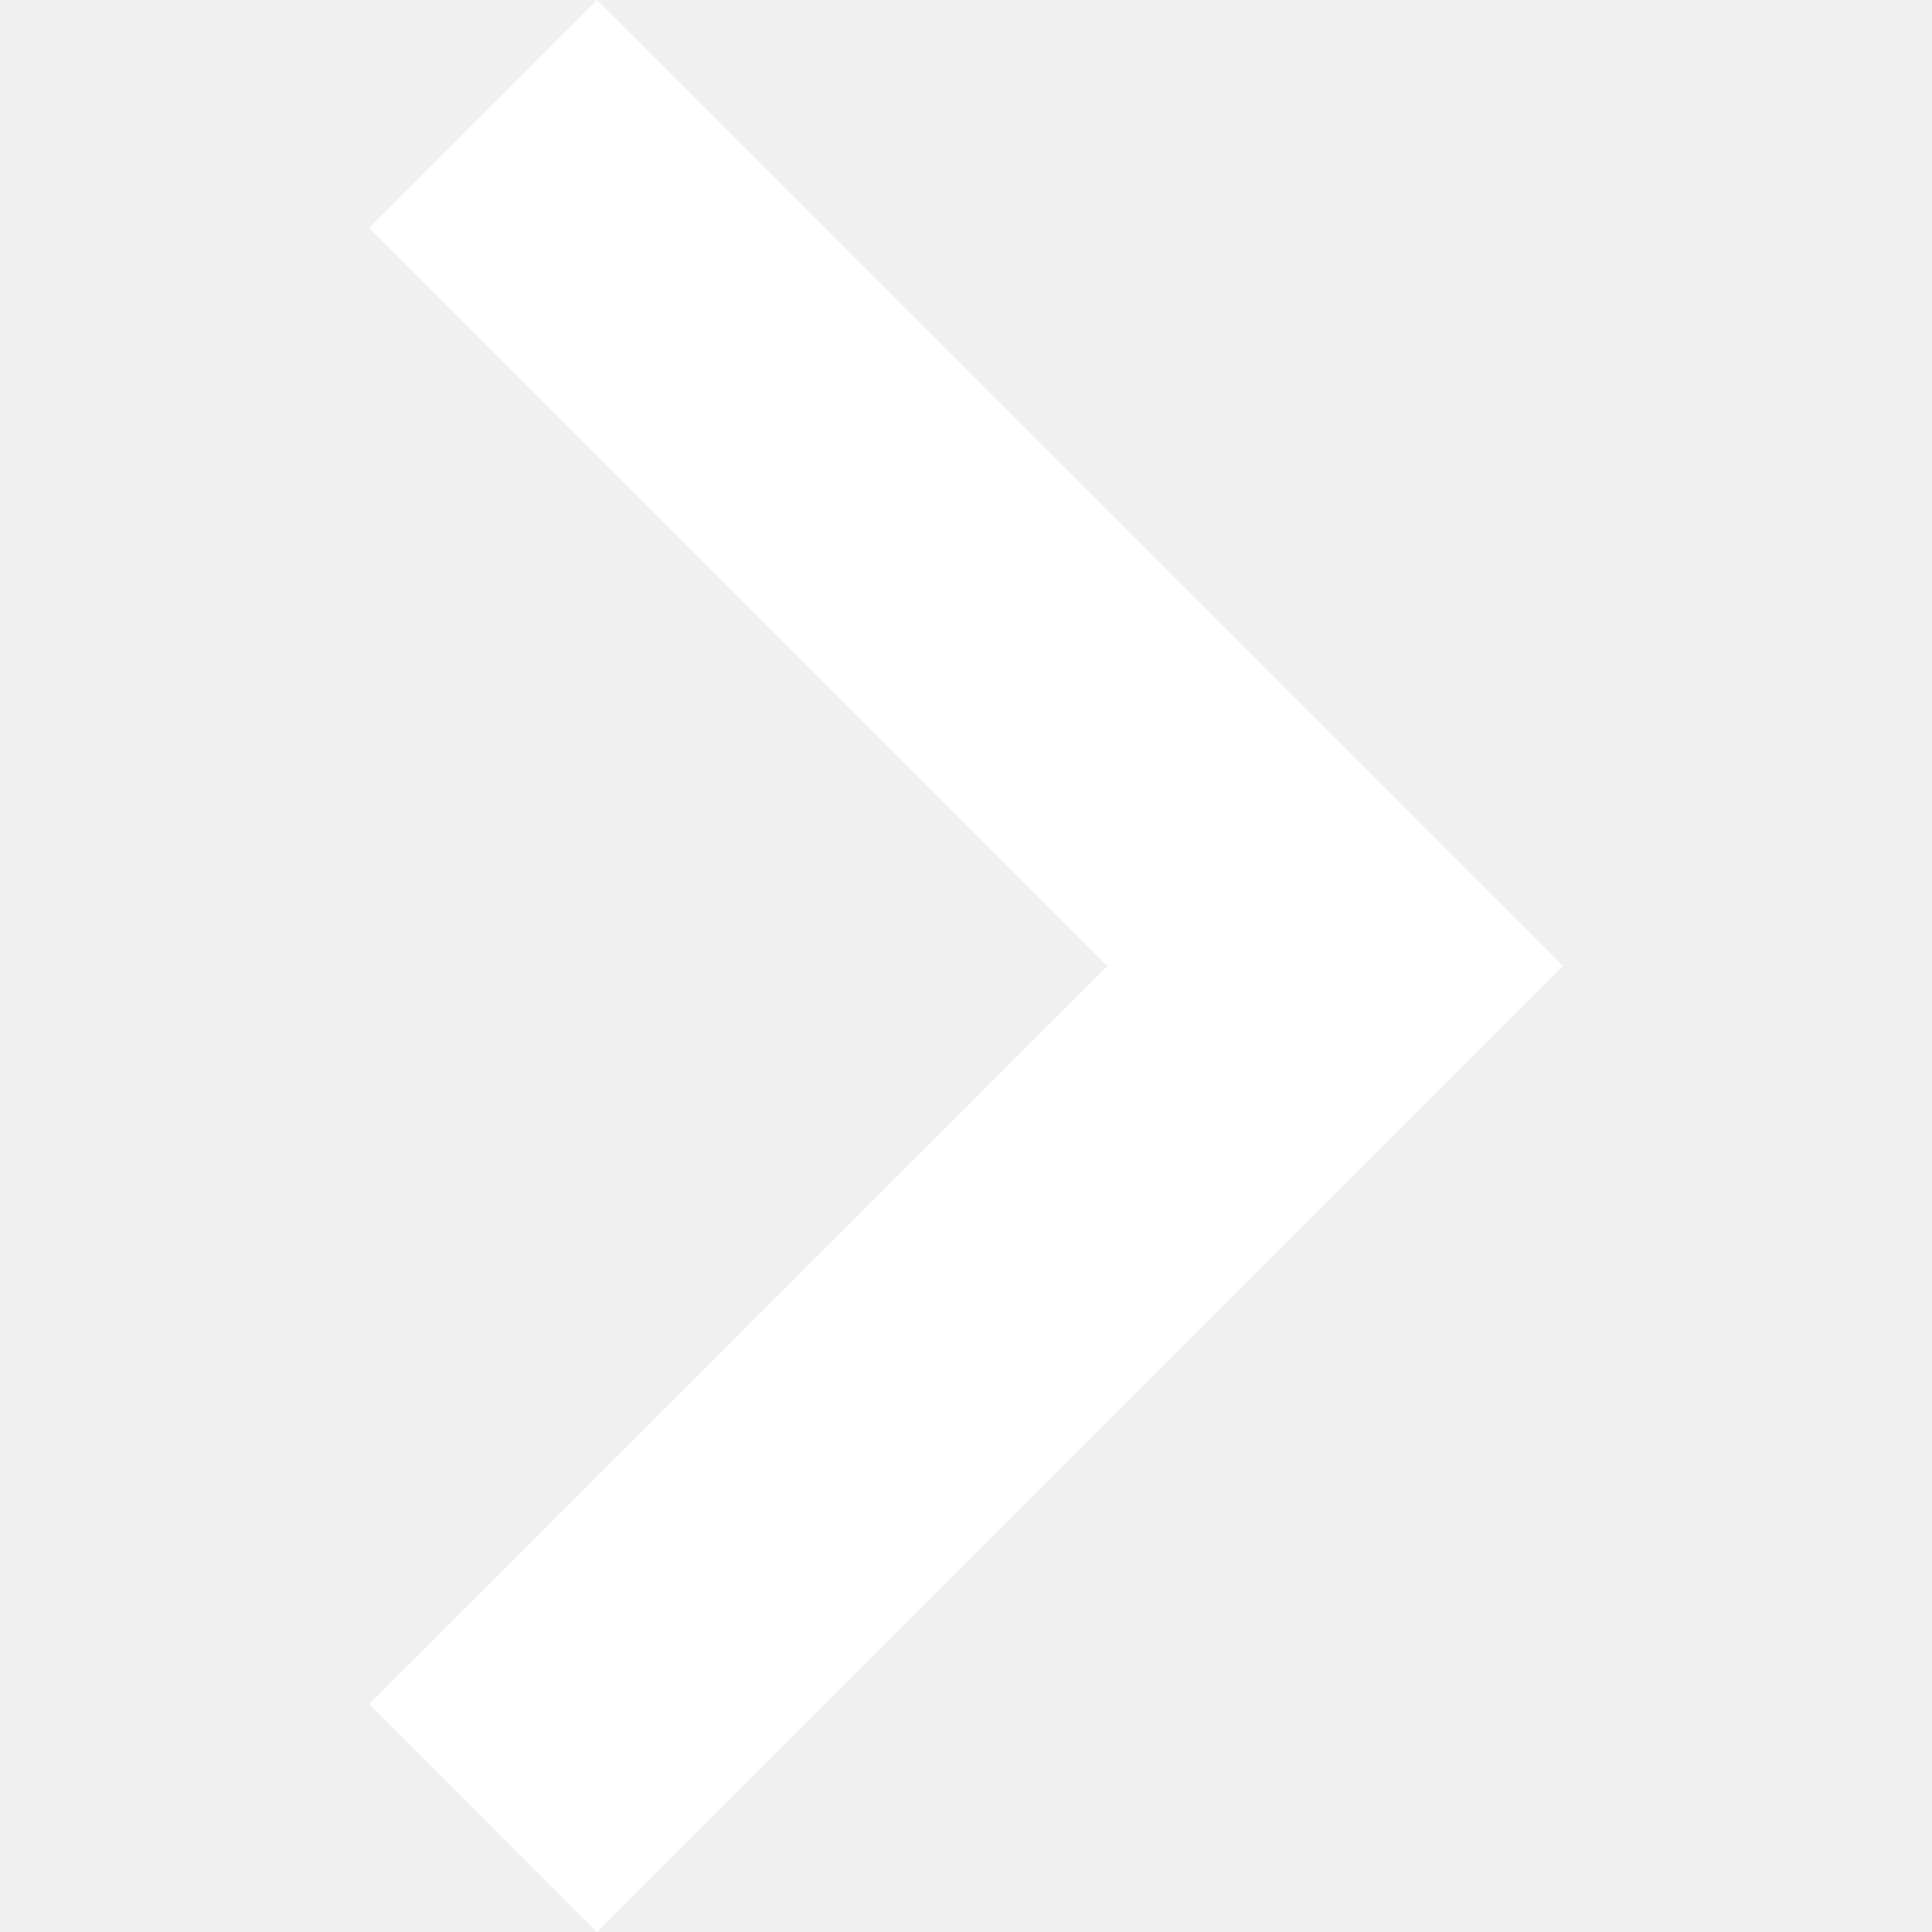
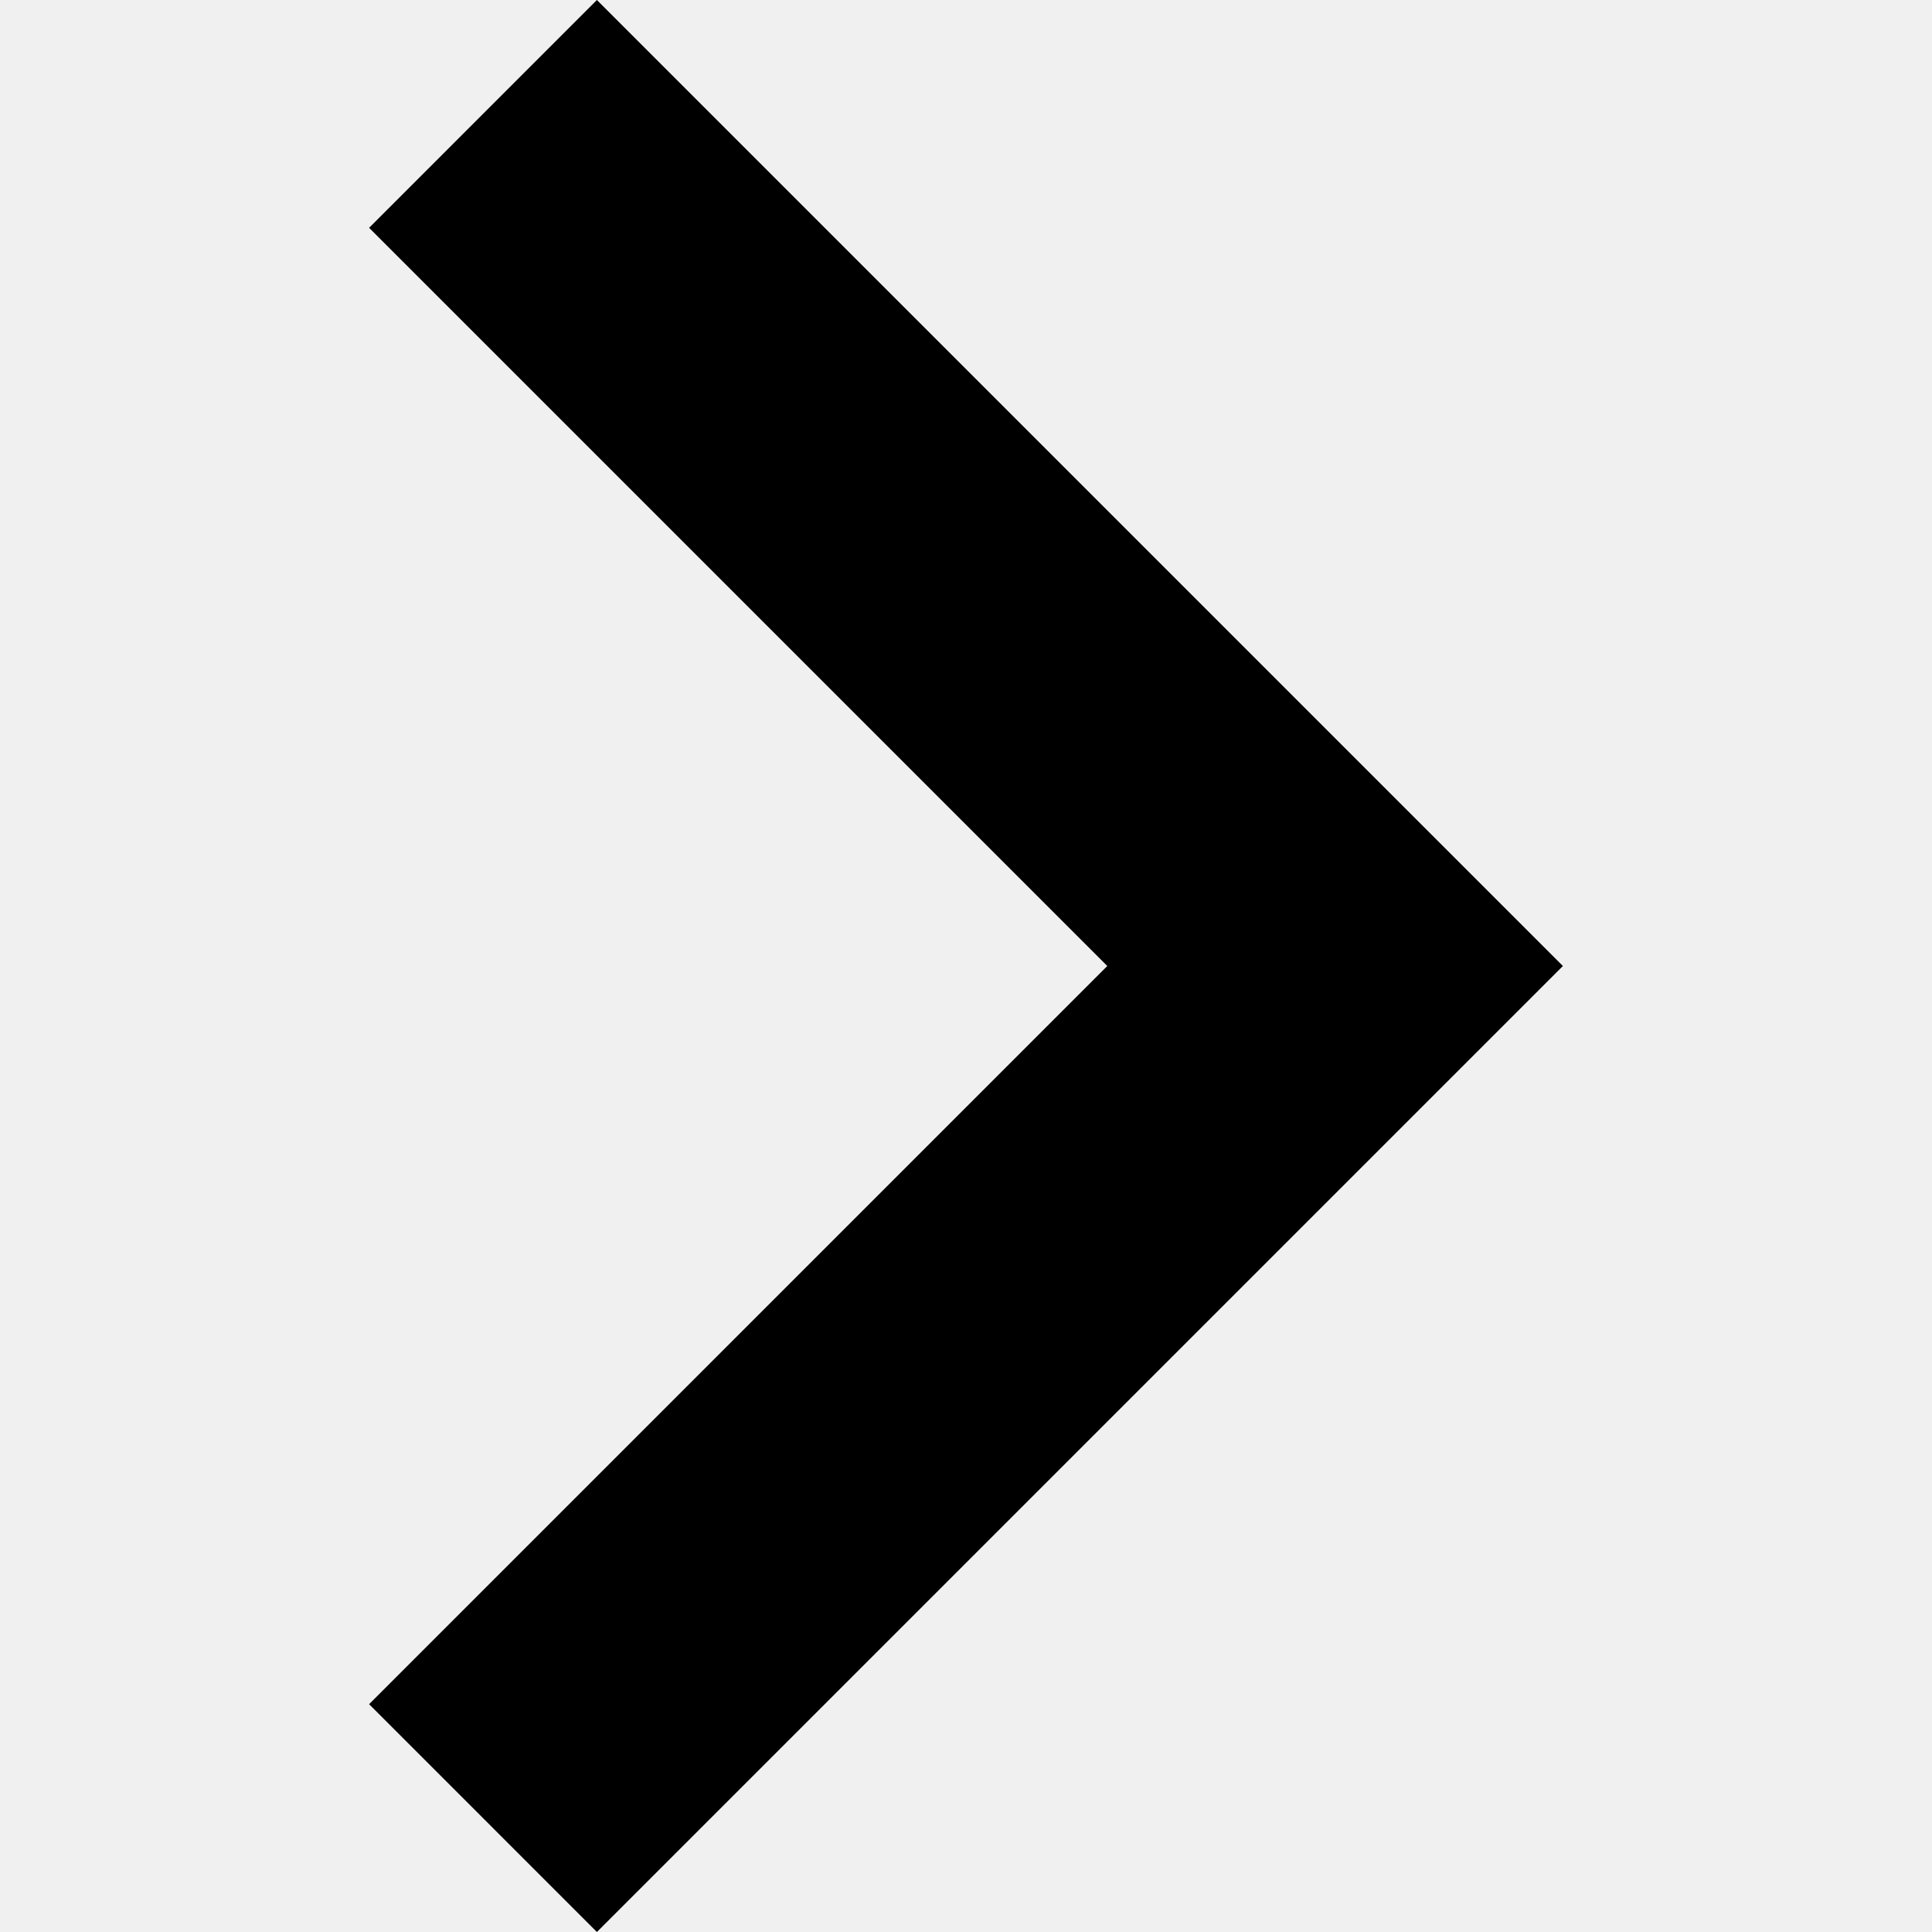
<svg xmlns="http://www.w3.org/2000/svg" version="1.1" id="Capa_1" x="0px" y="0px" viewBox="0 0 256 256" style="enable-background:new 0 0 256 256;" xml:space="preserve" width="512px" height="512px">
  <g>
    <g>
-       <polygon points="79.093,0 48.907,30.187 146.72,128 48.907,225.813 79.093,256 207.093,128   " fill="#FFFFFF" />
+       <polygon points="79.093,0 48.907,30.187 146.72,128 48.907,225.813 79.093,256 207.093,128   " fill="" />
    </g>
  </g>
</svg>
